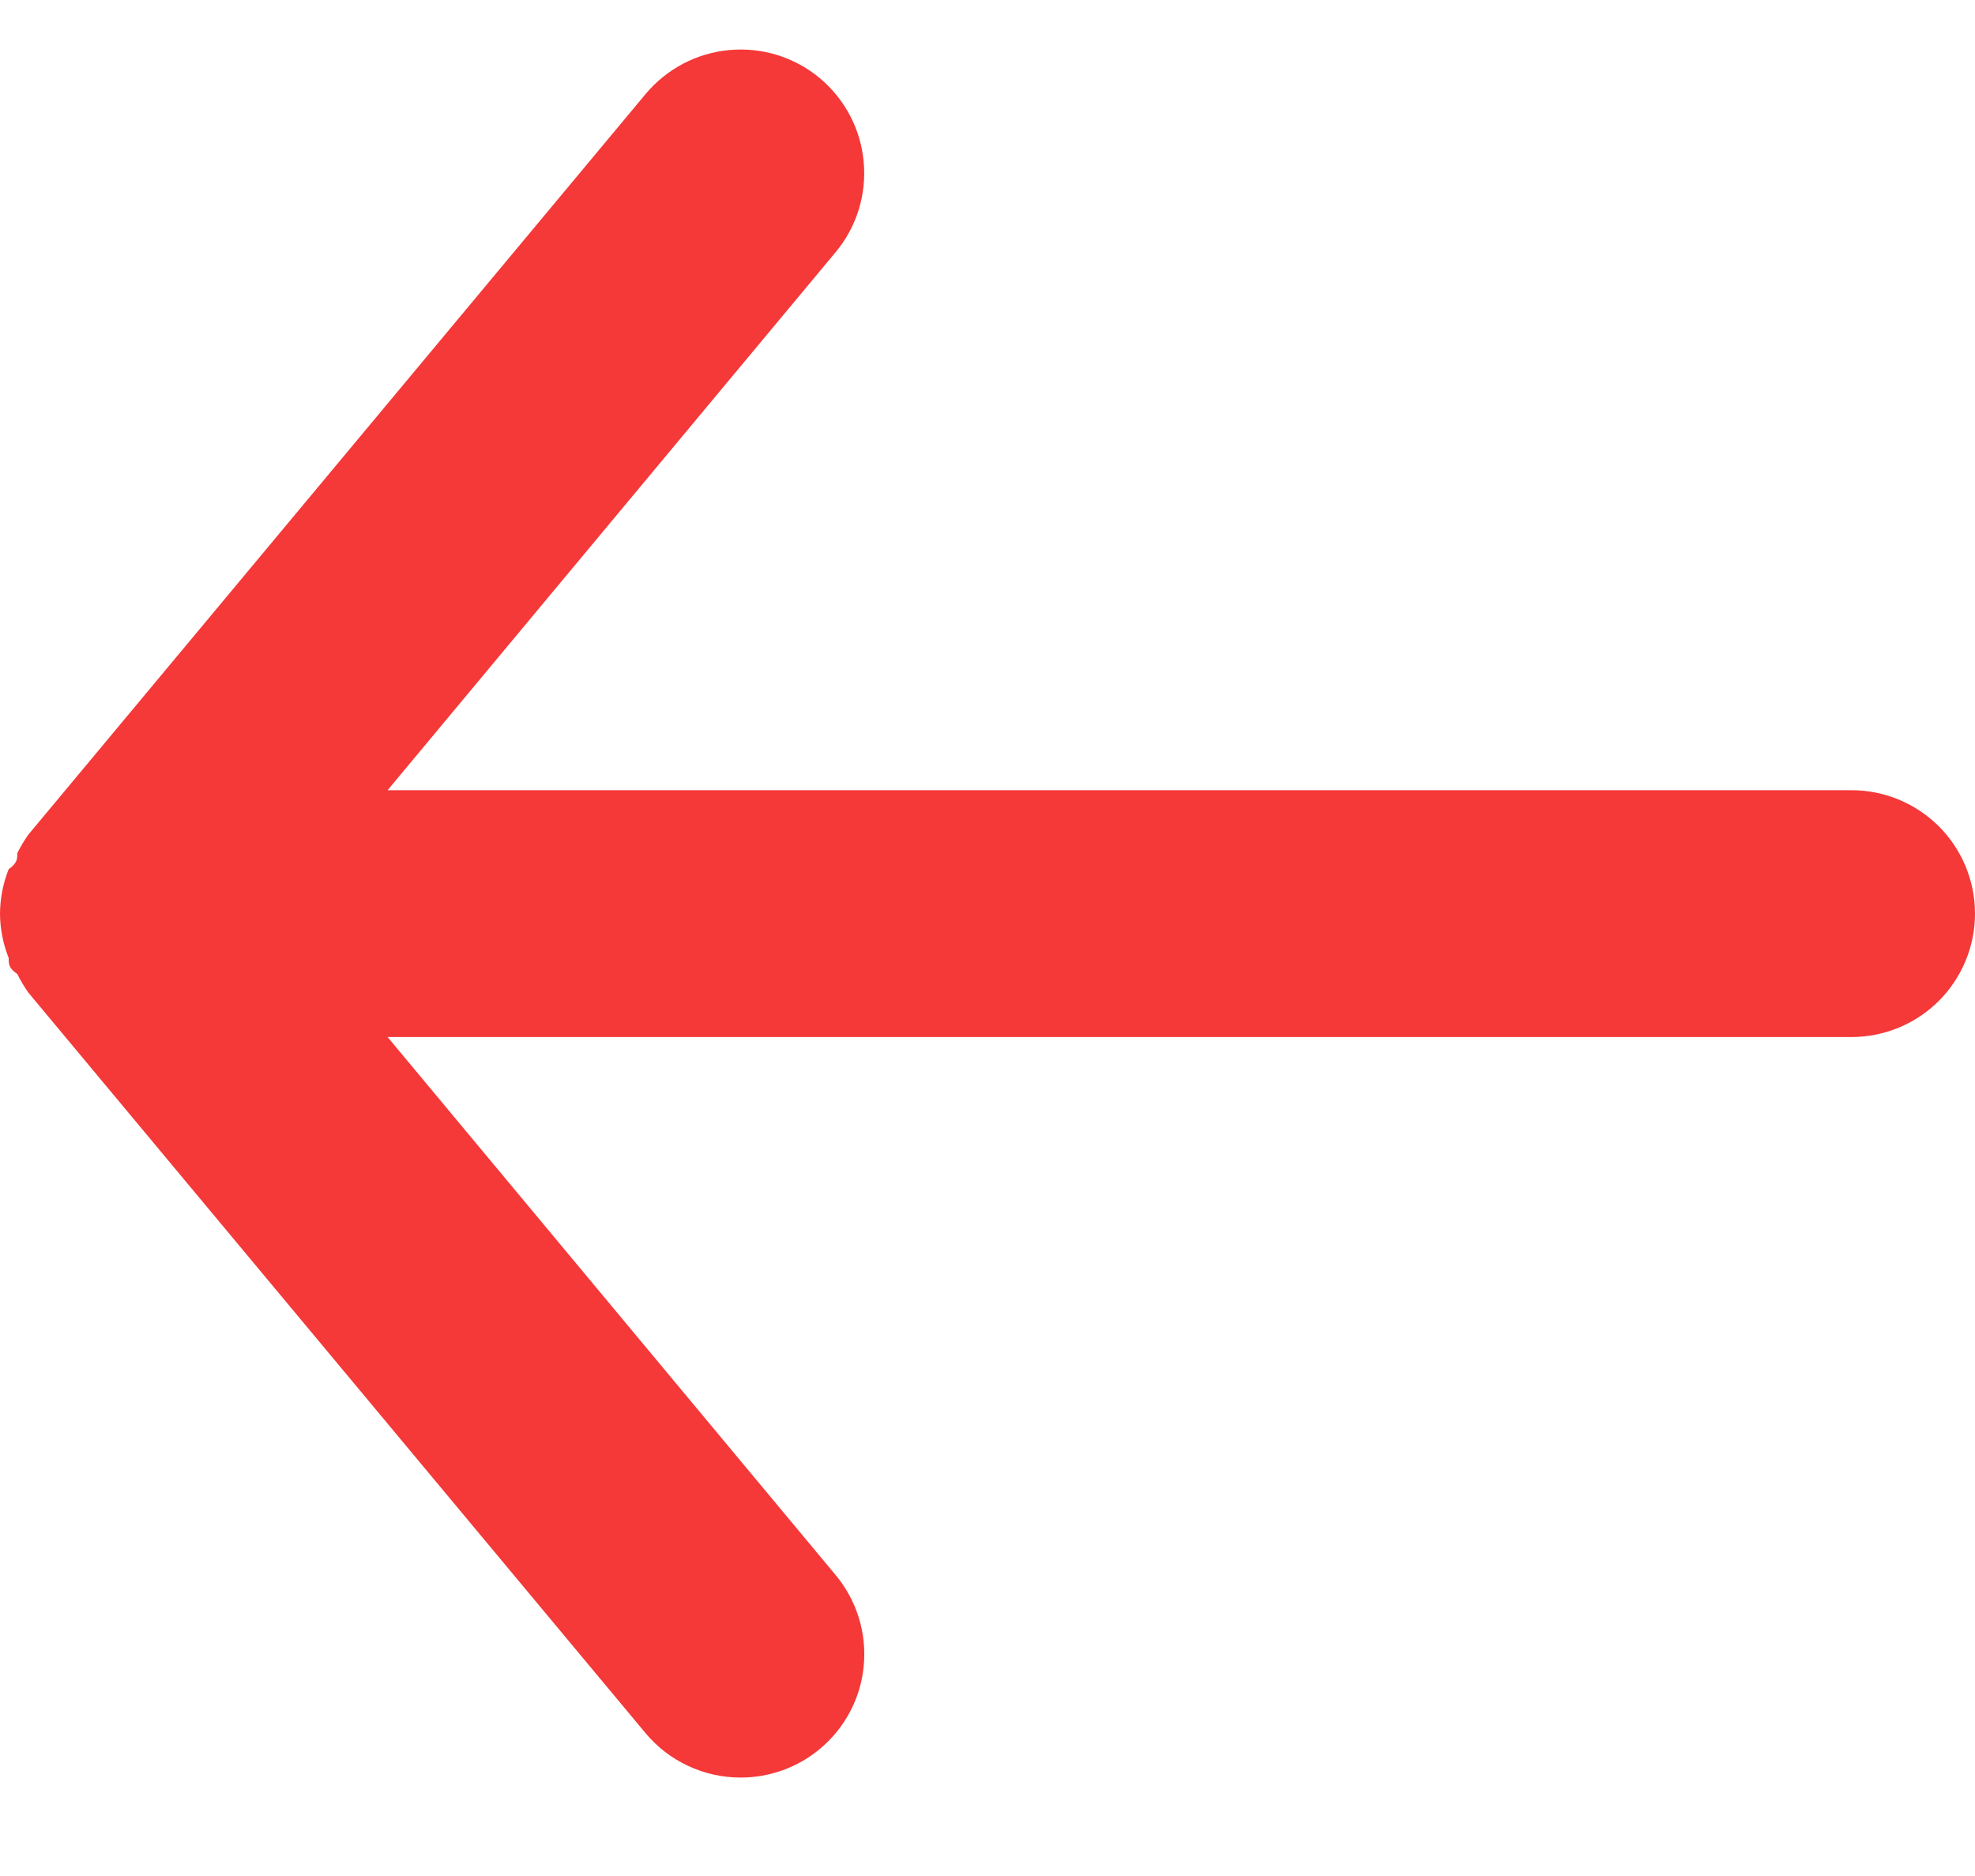
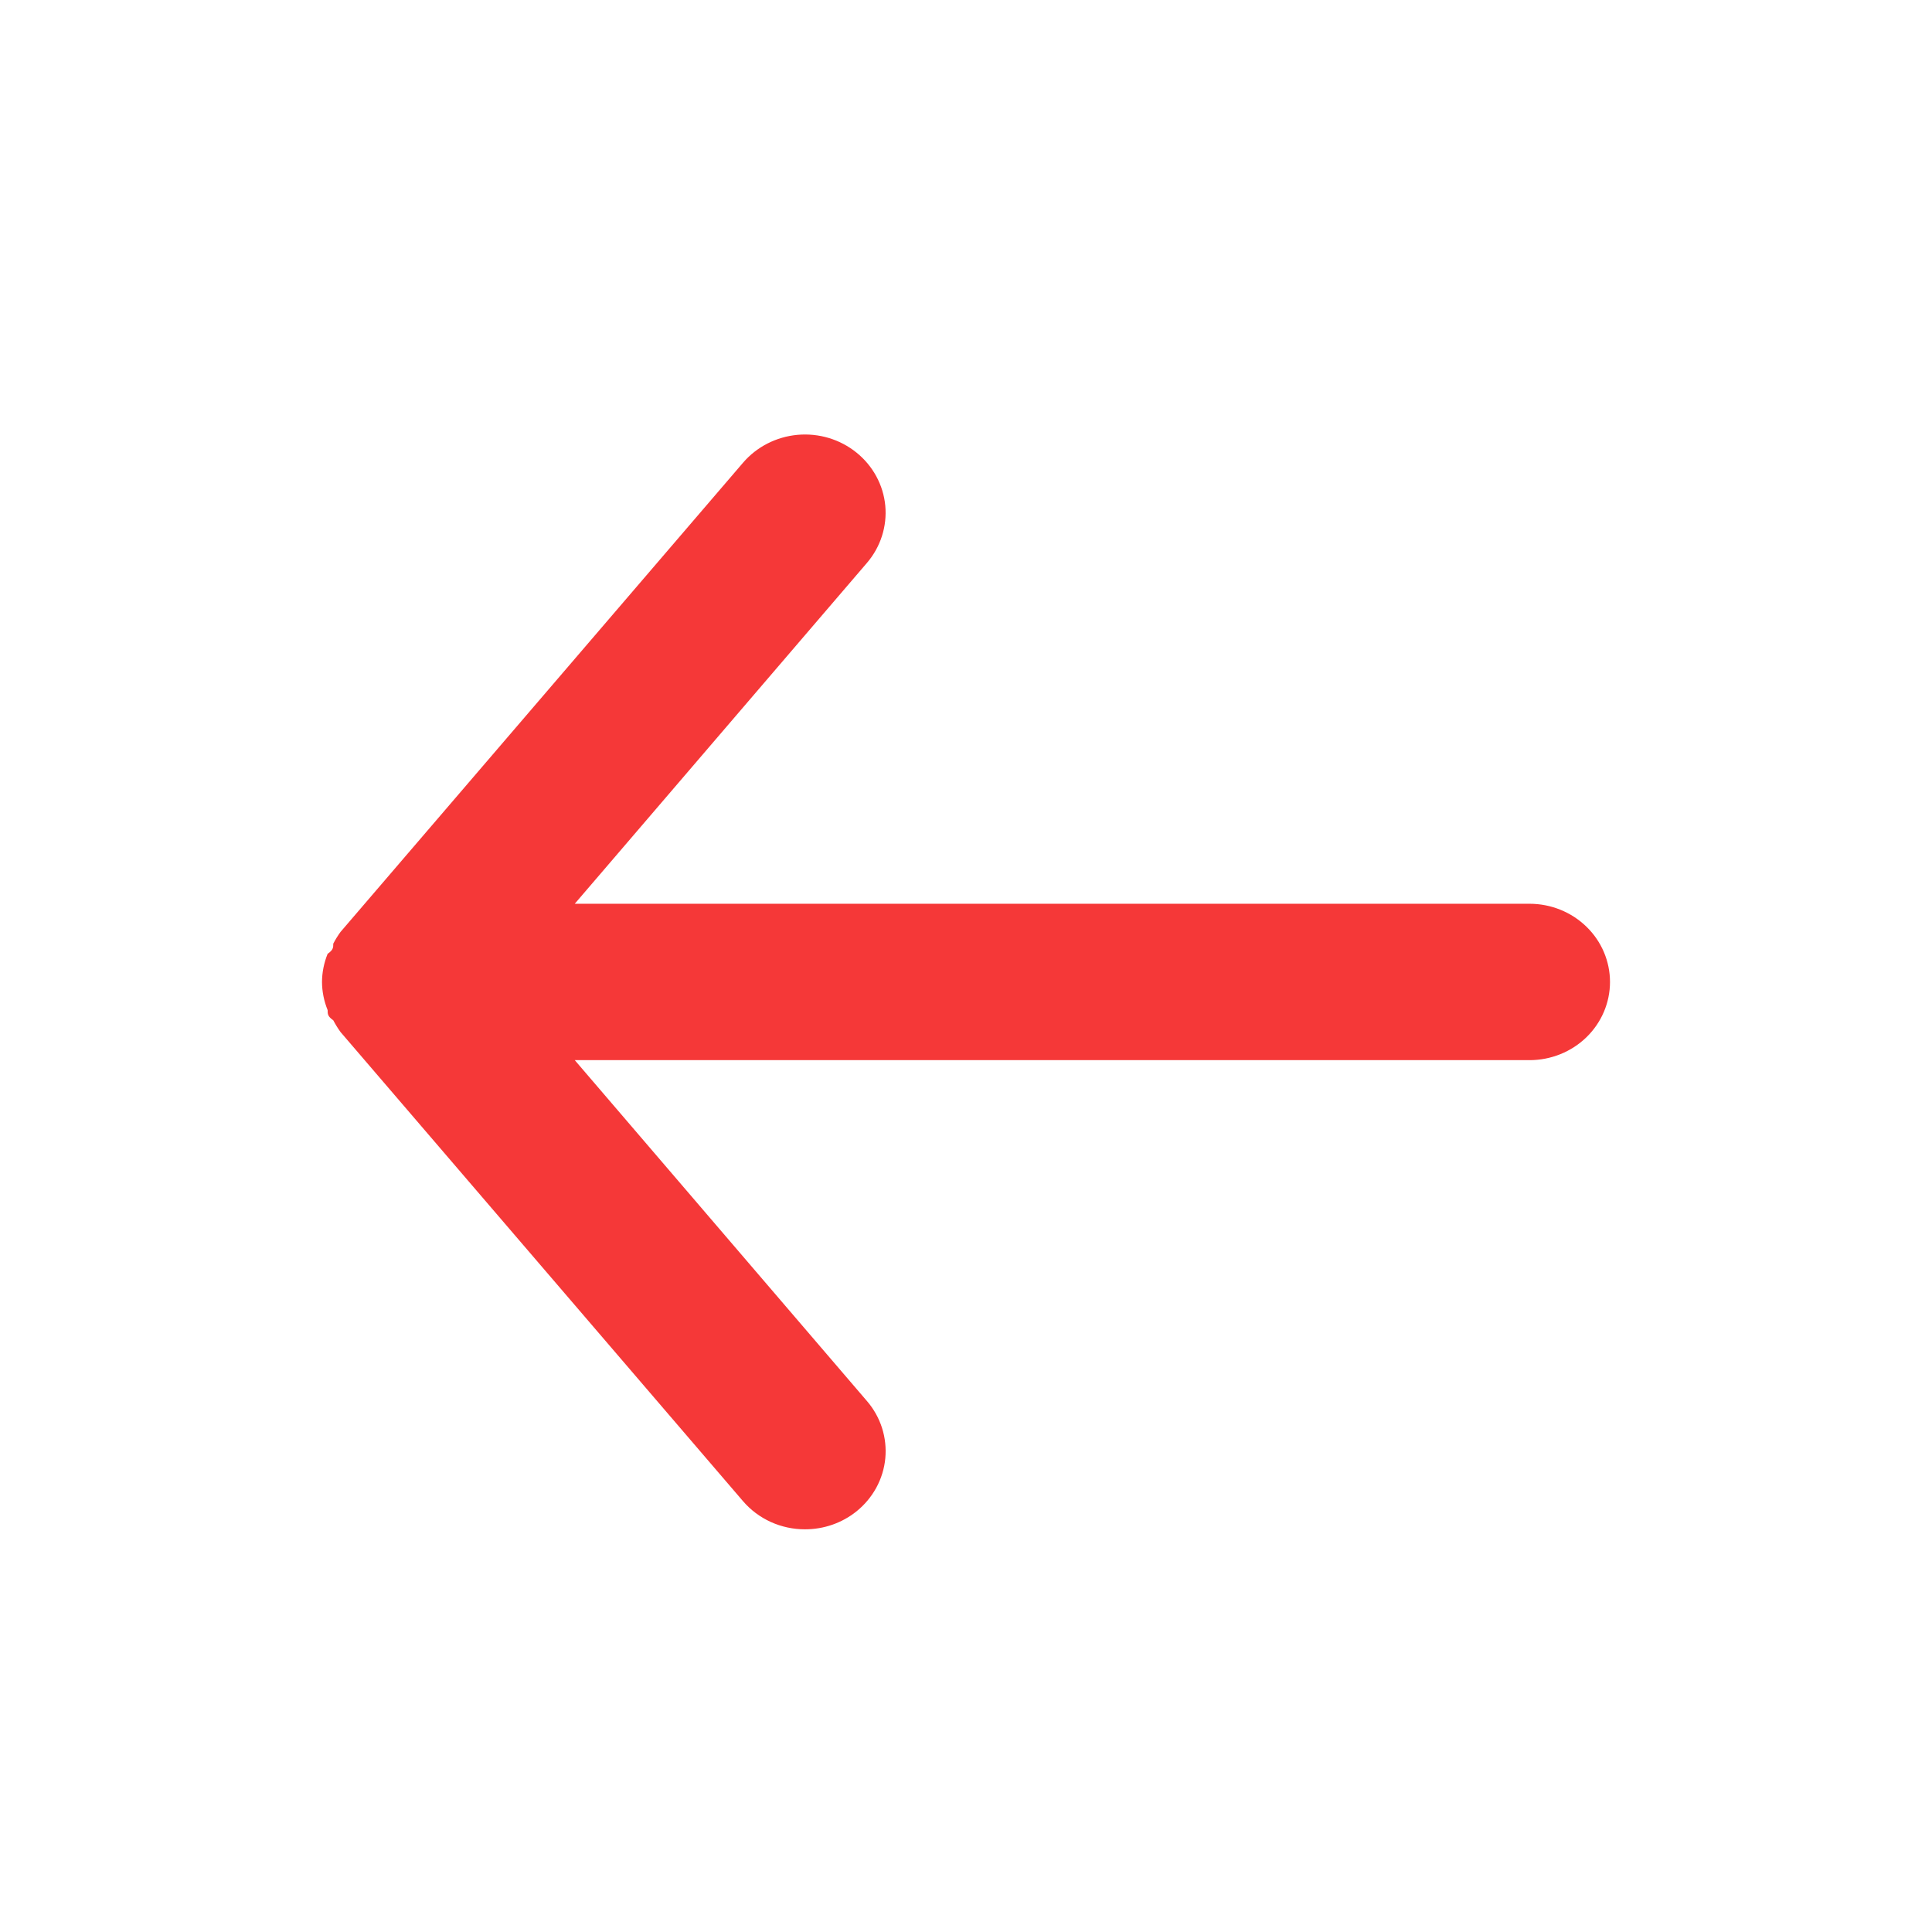
- <svg xmlns="http://www.w3.org/2000/svg" width="20" height="19" viewBox="0 0 20 19" fill="none">
-   <path d="M18.75 8.003H3.925L8.463 2.553C8.675 2.298 8.777 1.969 8.746 1.638C8.716 1.307 8.555 1.003 8.3 0.79C8.045 0.578 7.716 0.476 7.385 0.507C7.055 0.537 6.75 0.698 6.537 0.953L0.287 8.453C0.245 8.513 0.208 8.575 0.175 8.64C0.175 8.703 0.175 8.74 0.088 8.803C0.031 8.946 0.001 9.099 0 9.253C0.001 9.407 0.031 9.56 0.088 9.703C0.088 9.765 0.087 9.803 0.175 9.865C0.208 9.931 0.245 9.993 0.287 10.053L6.537 17.553C6.655 17.694 6.802 17.808 6.969 17.885C7.135 17.963 7.316 18.003 7.5 18.003C7.792 18.003 8.075 17.902 8.3 17.715C8.427 17.61 8.531 17.482 8.608 17.336C8.685 17.191 8.732 17.032 8.747 16.868C8.762 16.704 8.745 16.539 8.696 16.382C8.647 16.225 8.568 16.079 8.463 15.953L3.925 10.503H18.75C19.081 10.503 19.399 10.371 19.634 10.137C19.868 9.902 20 9.584 20 9.253C20 8.921 19.868 8.603 19.634 8.369C19.399 8.135 19.081 8.003 18.75 8.003Z" fill="#F53838" />
+ <svg xmlns="http://www.w3.org/2000/svg" width="60" height="60" viewBox="0 0 60 60" fill="none">
+   <path d="M47.5 28.067H17.85L26.925 17.48C27.349 16.984 27.553 16.344 27.493 15.702C27.432 15.06 27.11 14.468 26.6 14.056C26.09 13.643 25.431 13.445 24.77 13.504C24.109 13.564 23.499 13.876 23.075 14.371L10.575 28.942C10.491 29.057 10.416 29.179 10.35 29.306C10.35 29.427 10.35 29.5 10.175 29.621C10.062 29.9 10.002 30.196 10 30.496C10.002 30.795 10.062 31.091 10.175 31.37C10.175 31.491 10.175 31.564 10.35 31.686C10.416 31.812 10.491 31.934 10.575 32.05L23.075 46.62C23.31 46.894 23.604 47.114 23.937 47.266C24.27 47.417 24.633 47.495 25 47.494C25.584 47.495 26.15 47.298 26.6 46.936C26.853 46.732 27.062 46.481 27.216 46.199C27.369 45.916 27.464 45.607 27.494 45.289C27.524 44.971 27.489 44.65 27.392 44.345C27.294 44.04 27.136 43.757 26.925 43.512L17.85 32.924H47.5C48.163 32.924 48.799 32.668 49.268 32.213C49.737 31.757 50 31.14 50 30.496C50 29.852 49.737 29.234 49.268 28.779C48.799 28.323 48.163 28.067 47.5 28.067Z" fill="#F53838" />
</svg>
